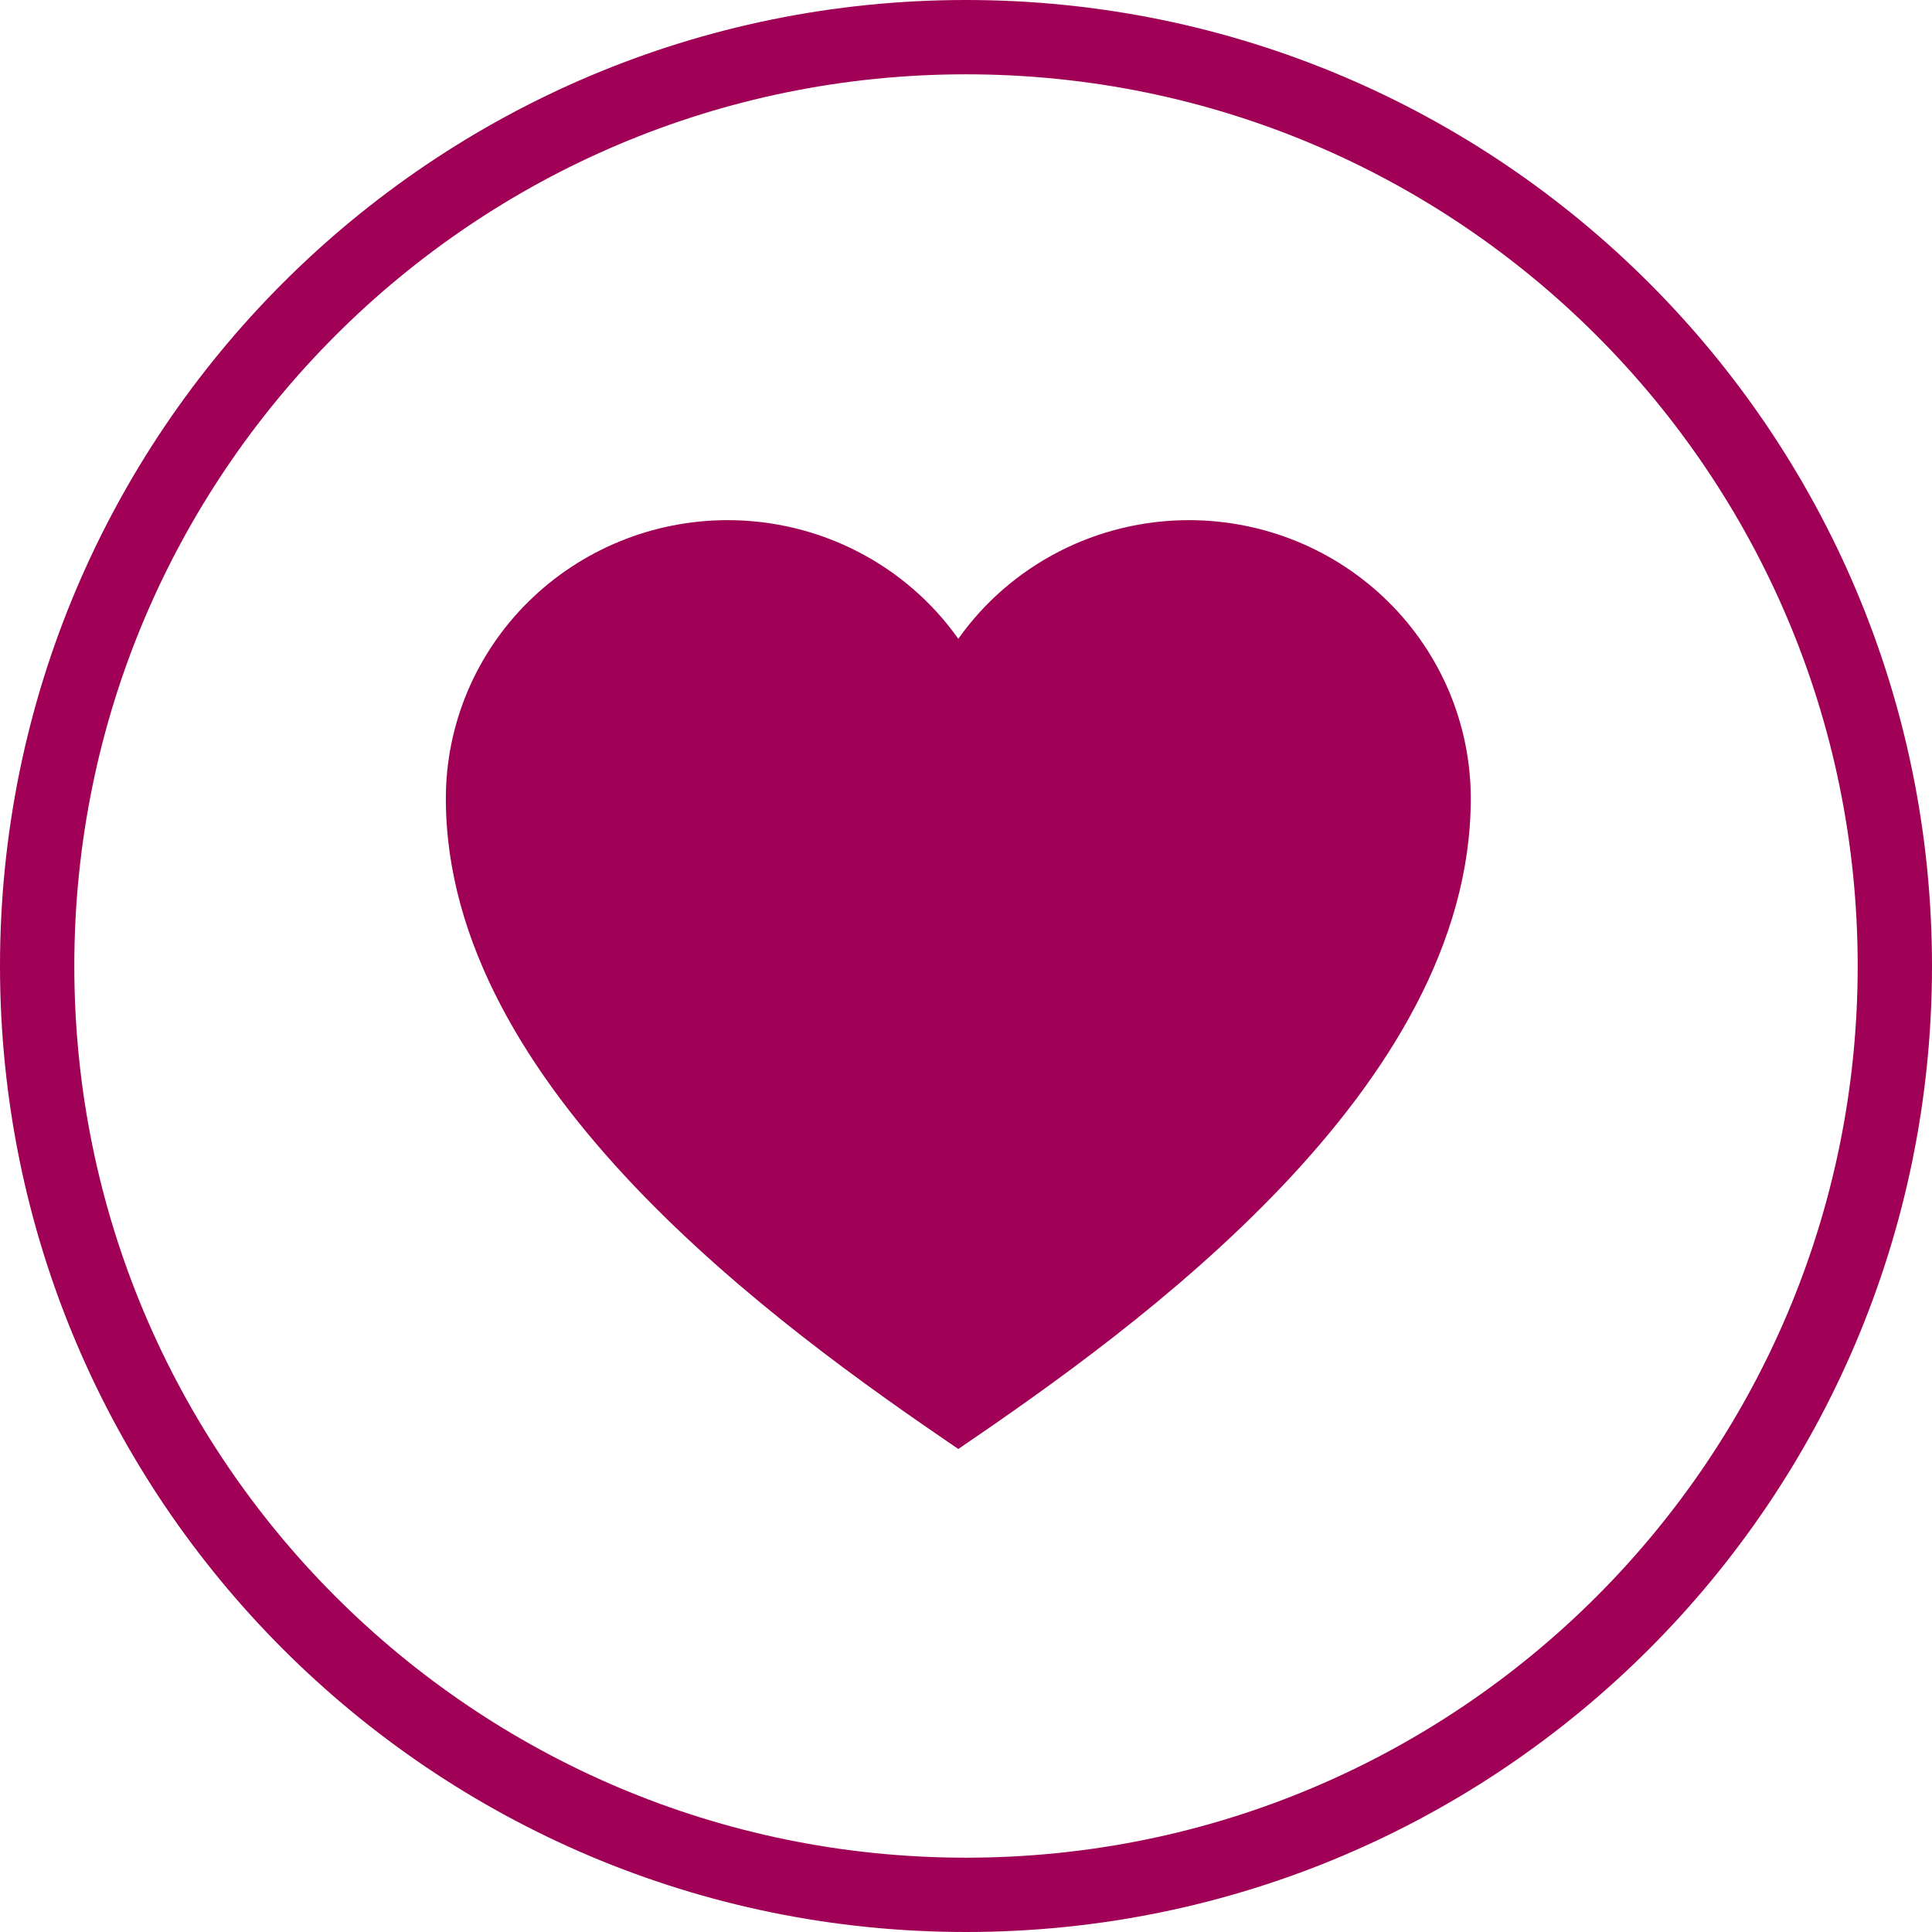
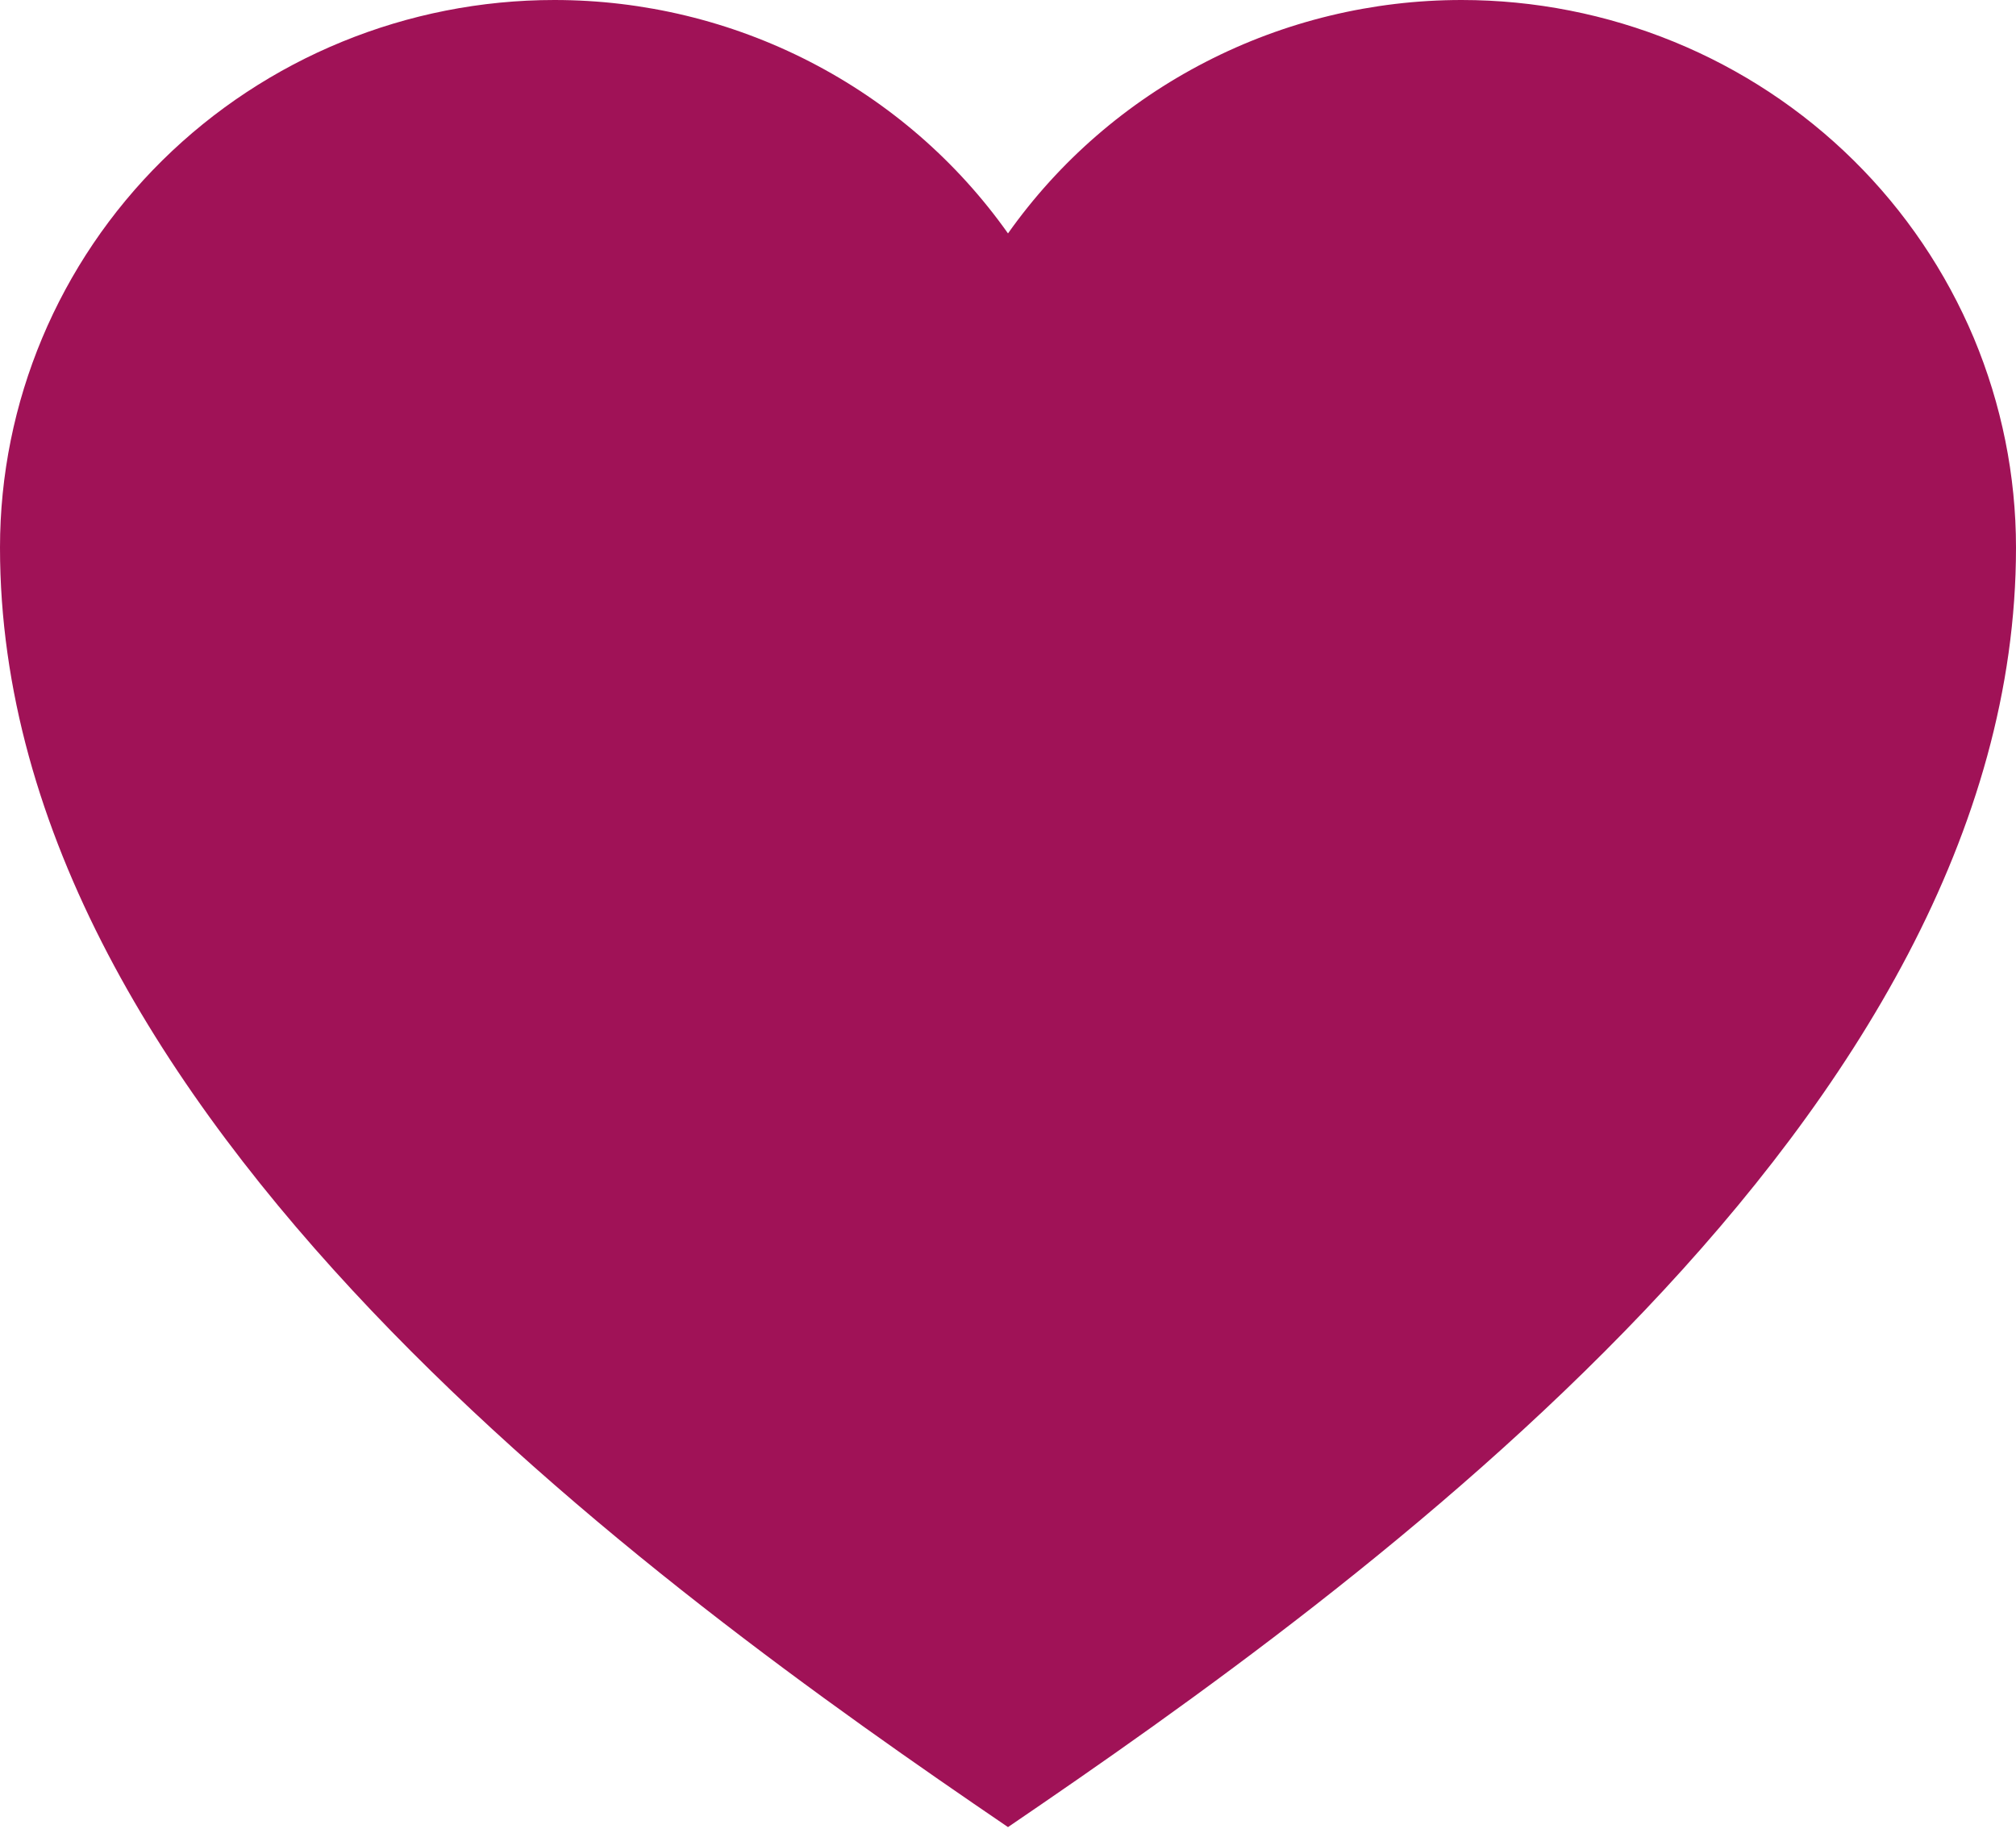
- <svg xmlns="http://www.w3.org/2000/svg" width="52" height="52" viewBox="0 0 52 52" fill="none">
-   <circle cx="26" cy="26" r="25" stroke="#A00055" stroke-width="2" />
-   <path d="M32 14C30.782 14 29.581 14.29 28.501 14.846C27.42 15.402 26.491 16.207 25.793 17.194C25.095 16.207 24.166 15.402 23.086 14.846C22.005 14.29 20.805 14 19.586 14C17.574 14 15.645 14.79 14.222 16.195C12.799 17.6 12 19.506 12 21.493C12 29.285 20.965 35.714 25.793 39C30.621 35.714 39.586 29.285 39.586 21.493C39.586 20.509 39.39 19.535 39.009 18.626C38.627 17.717 38.069 16.89 37.364 16.195C36.66 15.499 35.824 14.947 34.903 14.57C33.983 14.194 32.996 14 32 14Z" fill="#A00055" />
+ <svg xmlns="http://www.w3.org/2000/svg" width="22" height="20" viewBox="0 0 22 20" fill="none">
+   <path d="M15.95 6.36301e-08C14.978 -0 14.021 0.231 13.159 0.675C12.297 1.118 11.557 1.76 11 2.547C10.443 1.76 9.702 1.118 8.841 0.675C7.979 0.231 7.022 -0 6.05 6.36301e-08C4.445 6.36301e-08 2.907 0.63 1.772 1.75C0.637 2.871 0 4.391 0 5.976C0 12.19 7.15 17.317 11 19.938C14.85 17.317 22 12.19 22 5.976C22 5.191 21.843 4.414 21.54 3.689C21.235 2.964 20.79 2.305 20.228 1.75C19.666 1.195 18.999 0.755 18.265 0.455C17.531 0.155 16.744 6.36301e-08 15.95 6.36301e-08Z" fill="#A01257" />
</svg>
